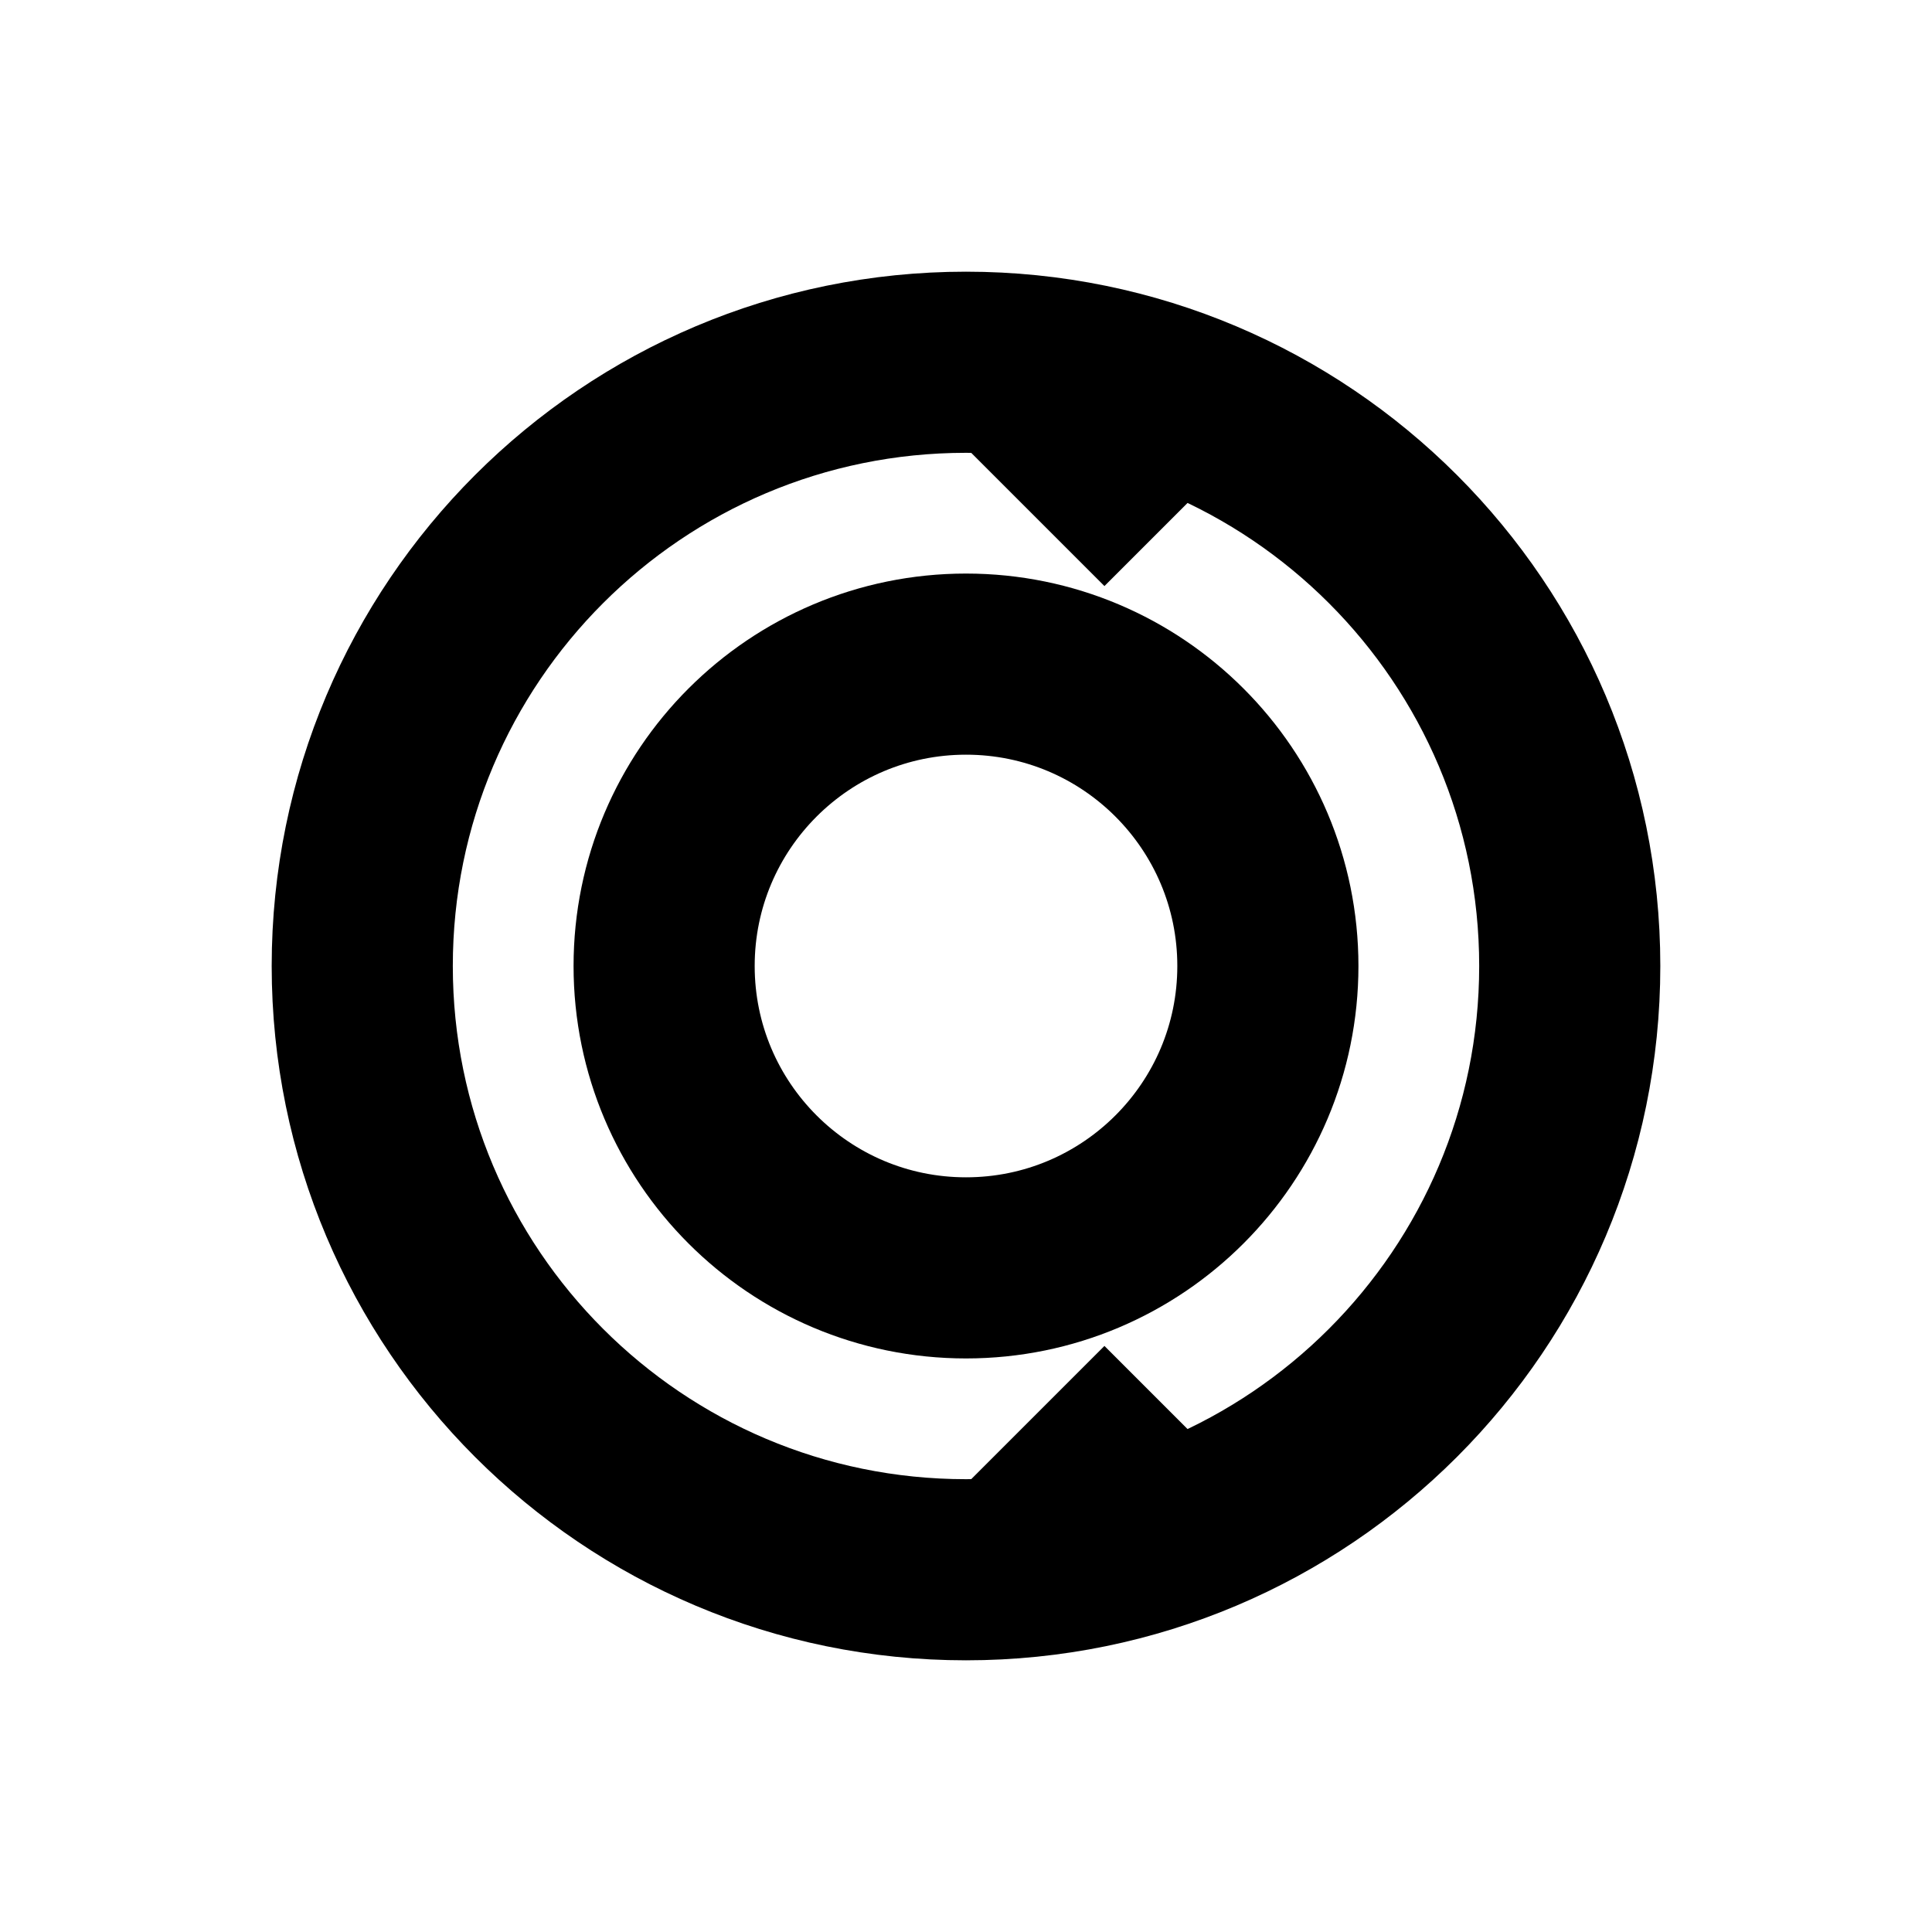
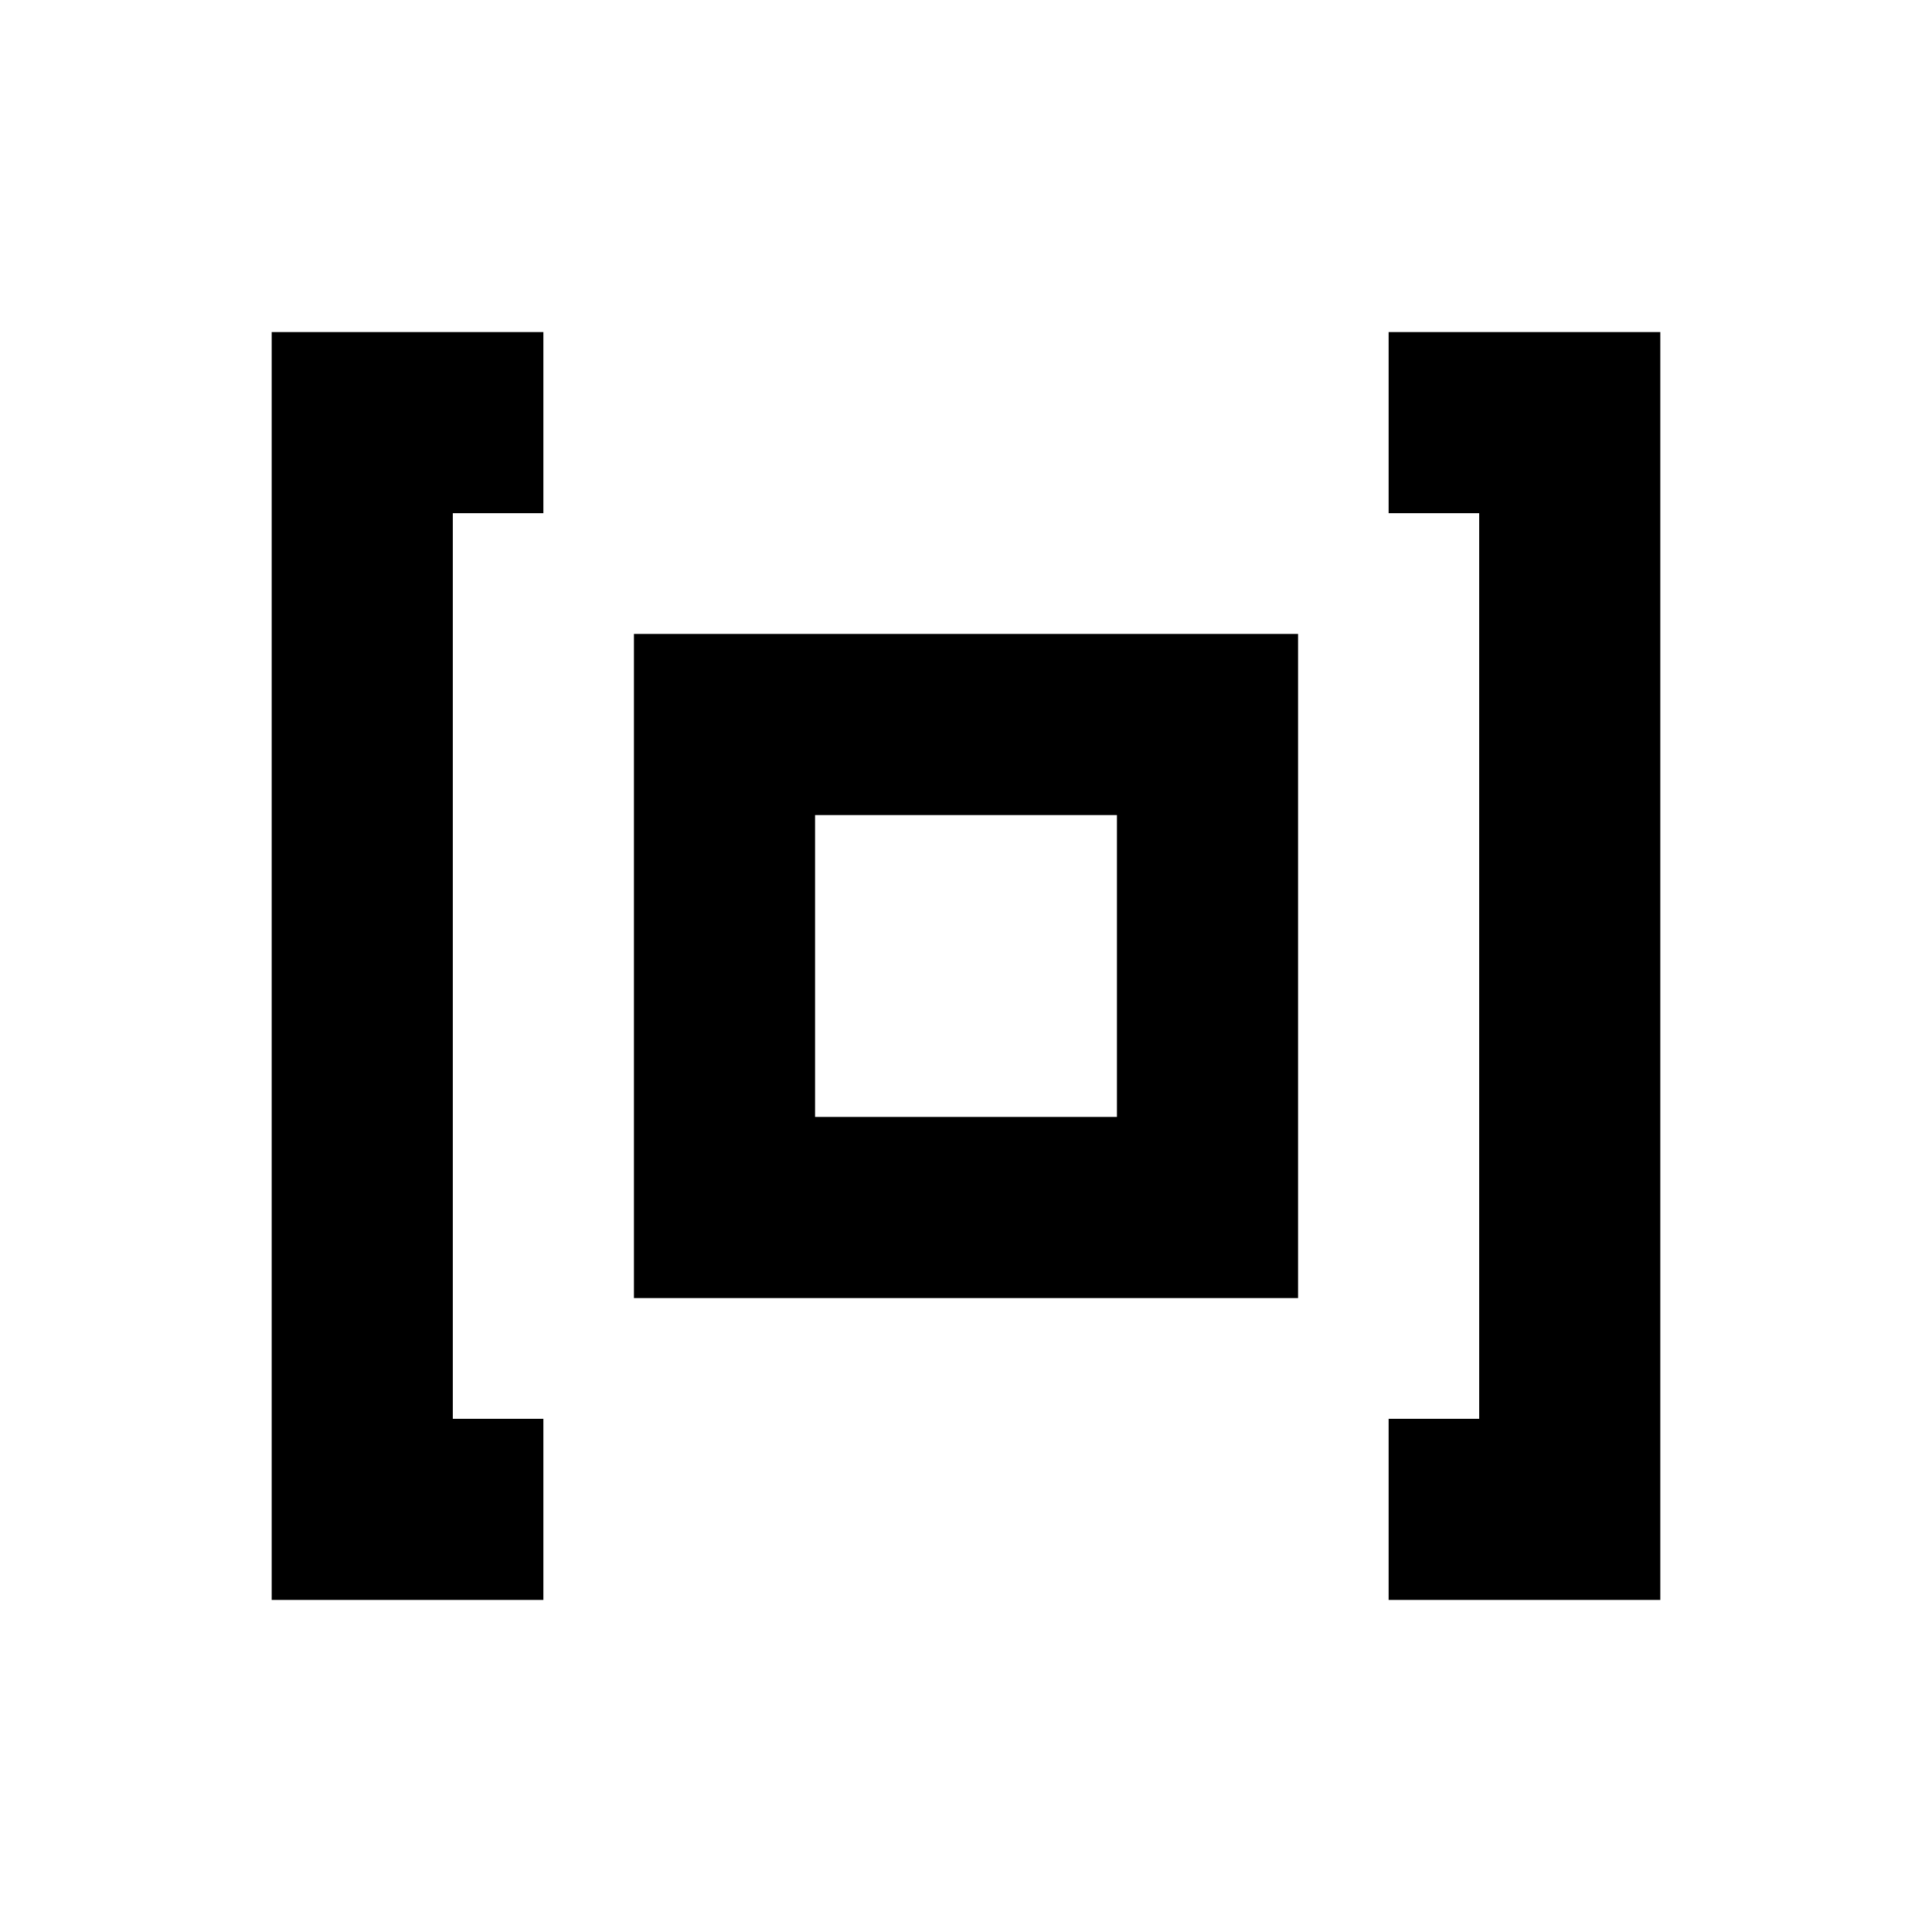
<svg xmlns="http://www.w3.org/2000/svg" width="64" height="64" viewBox="0 0 64 64">
-   <circle cx="32" cy="32" r="10" fill="none" stroke="black" stroke-width="6" />
-   <circle cx="32" cy="32" r="20" fill="none" stroke="black" stroke-width="6" />
-   <path d="M32 12 L38 18" stroke="black" stroke-width="4" />
-   <path d="M32 52 L38 46" stroke="black" stroke-width="4" />
+   <path d="M18 14 L12 14 L12 50 L18 50" fill="none" stroke="black" stroke-width="6" />
+   <path d="M46 14 L52 14 L52 50 L46 50" fill="none" stroke="black" stroke-width="6" />
+   <rect x="24" y="24" width="16" height="16" fill="none" stroke="black" stroke-width="6" />
</svg>
